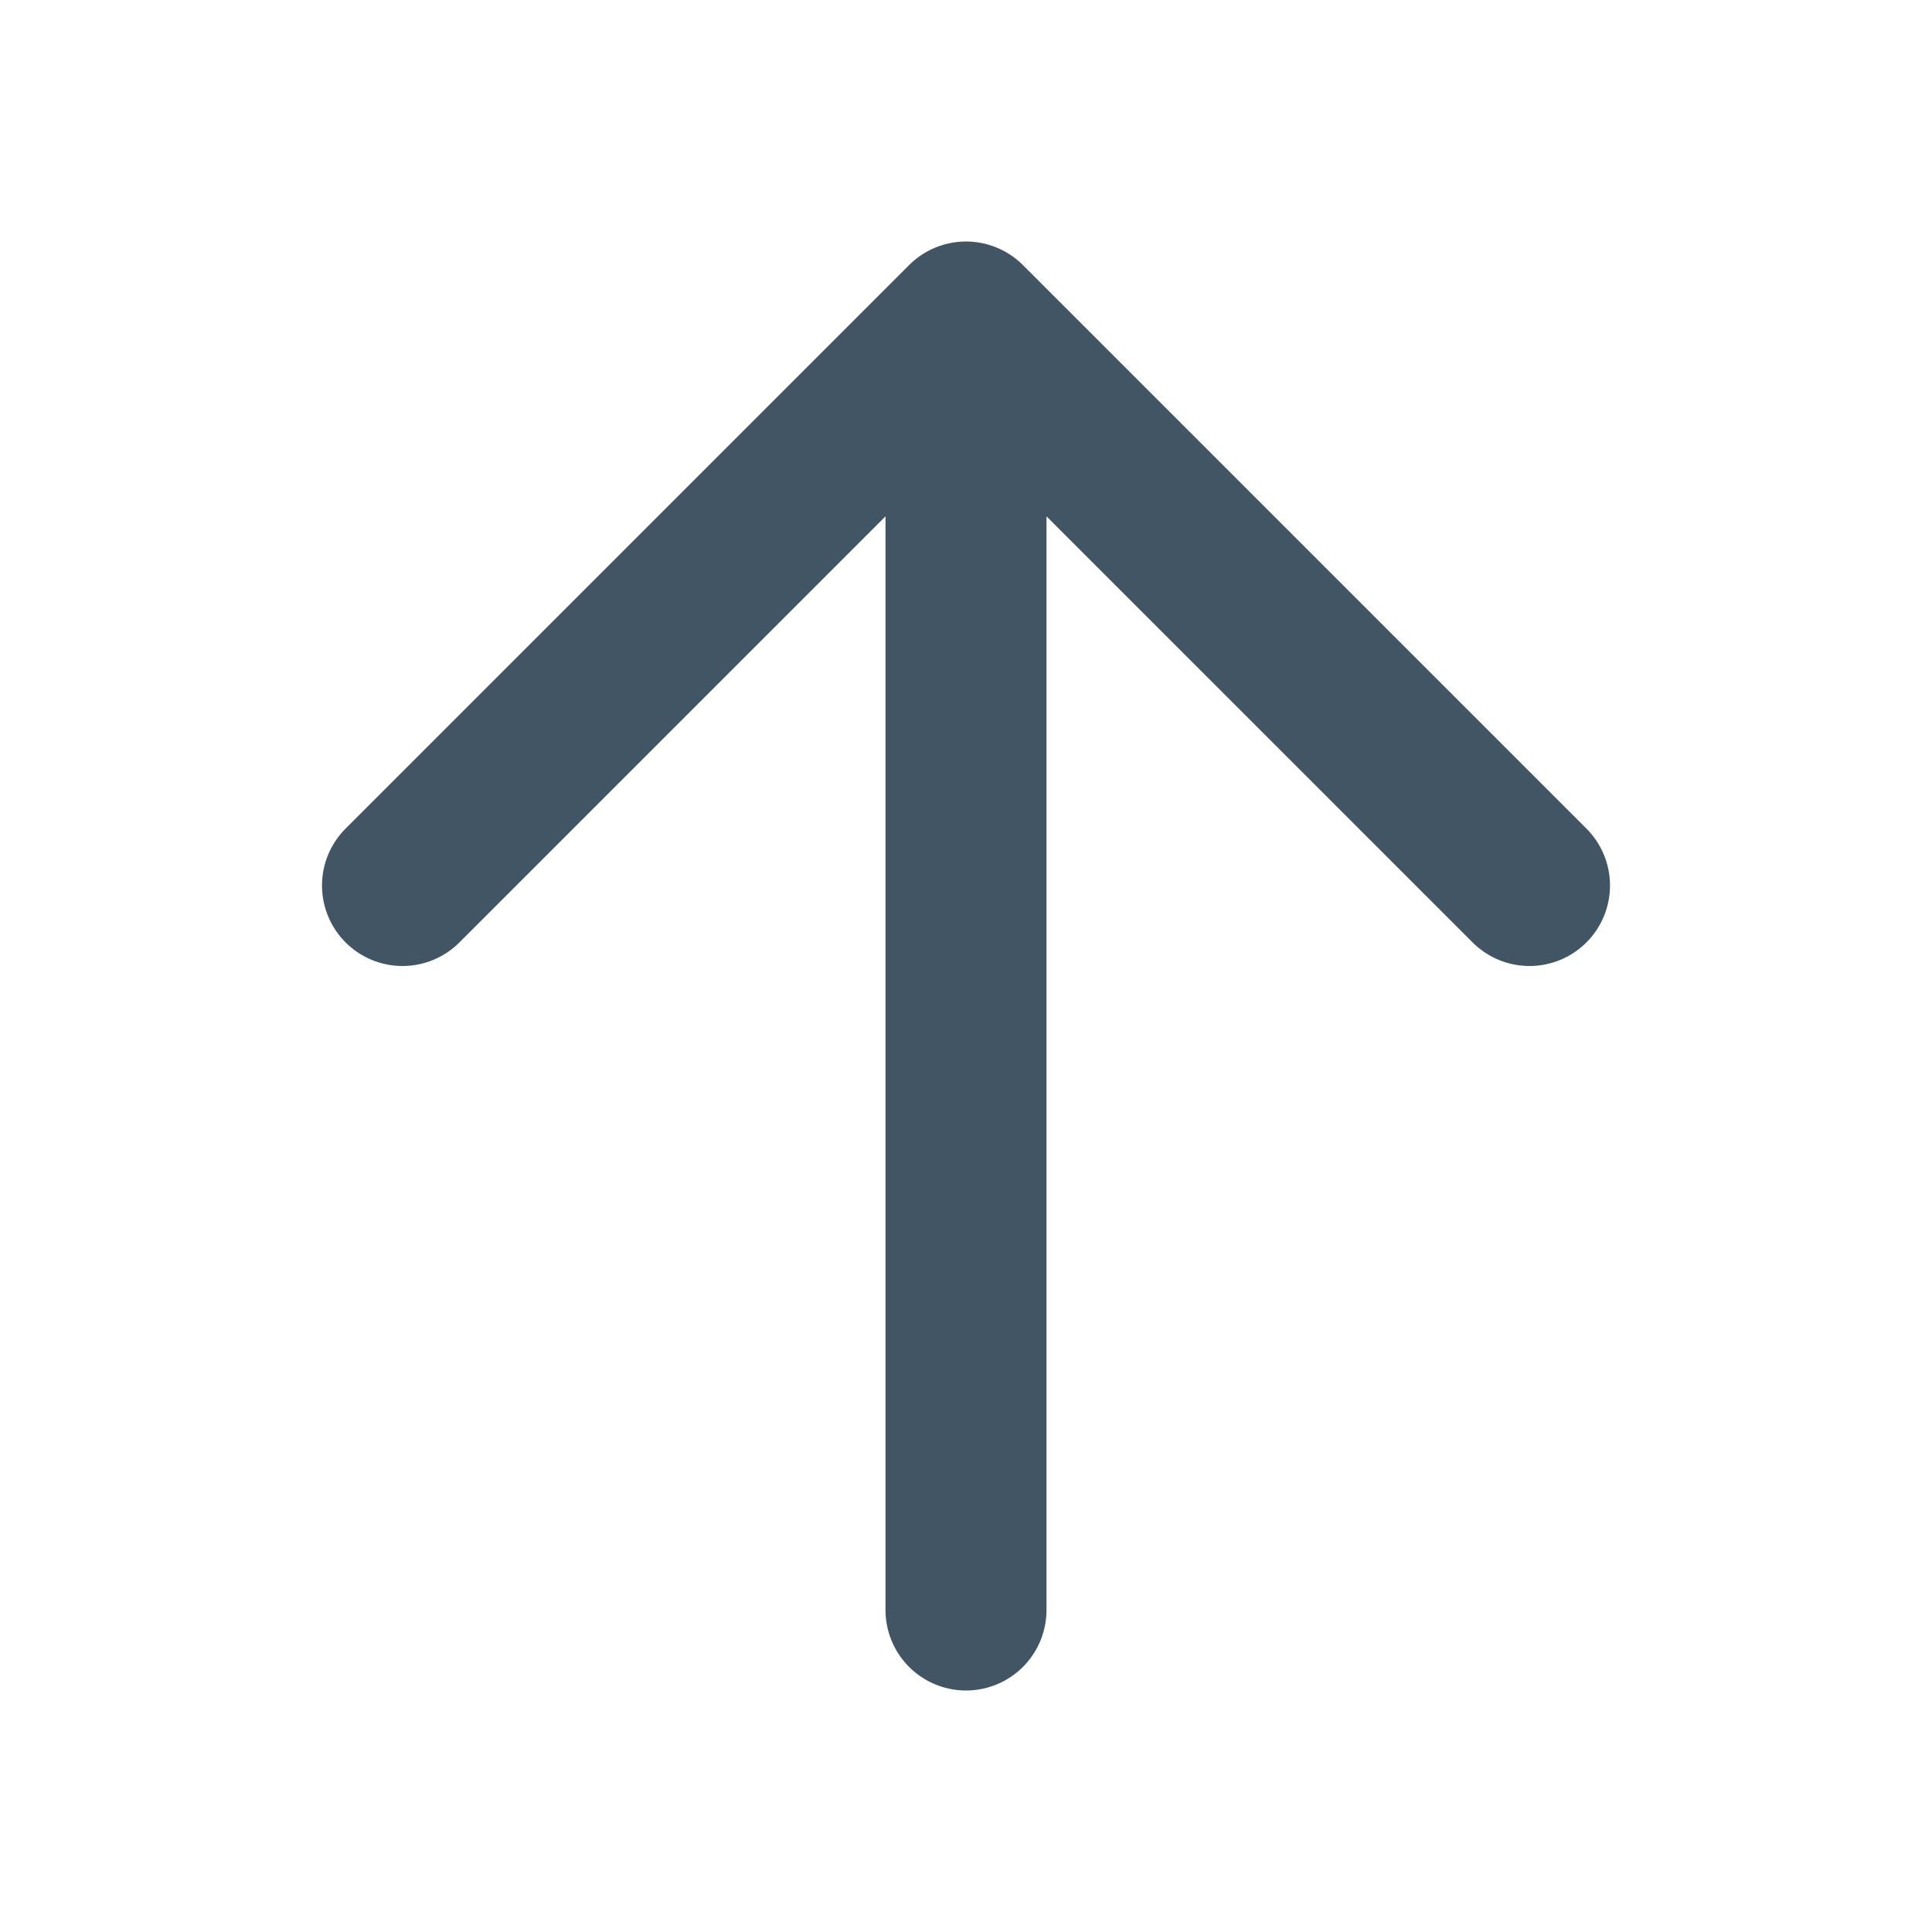
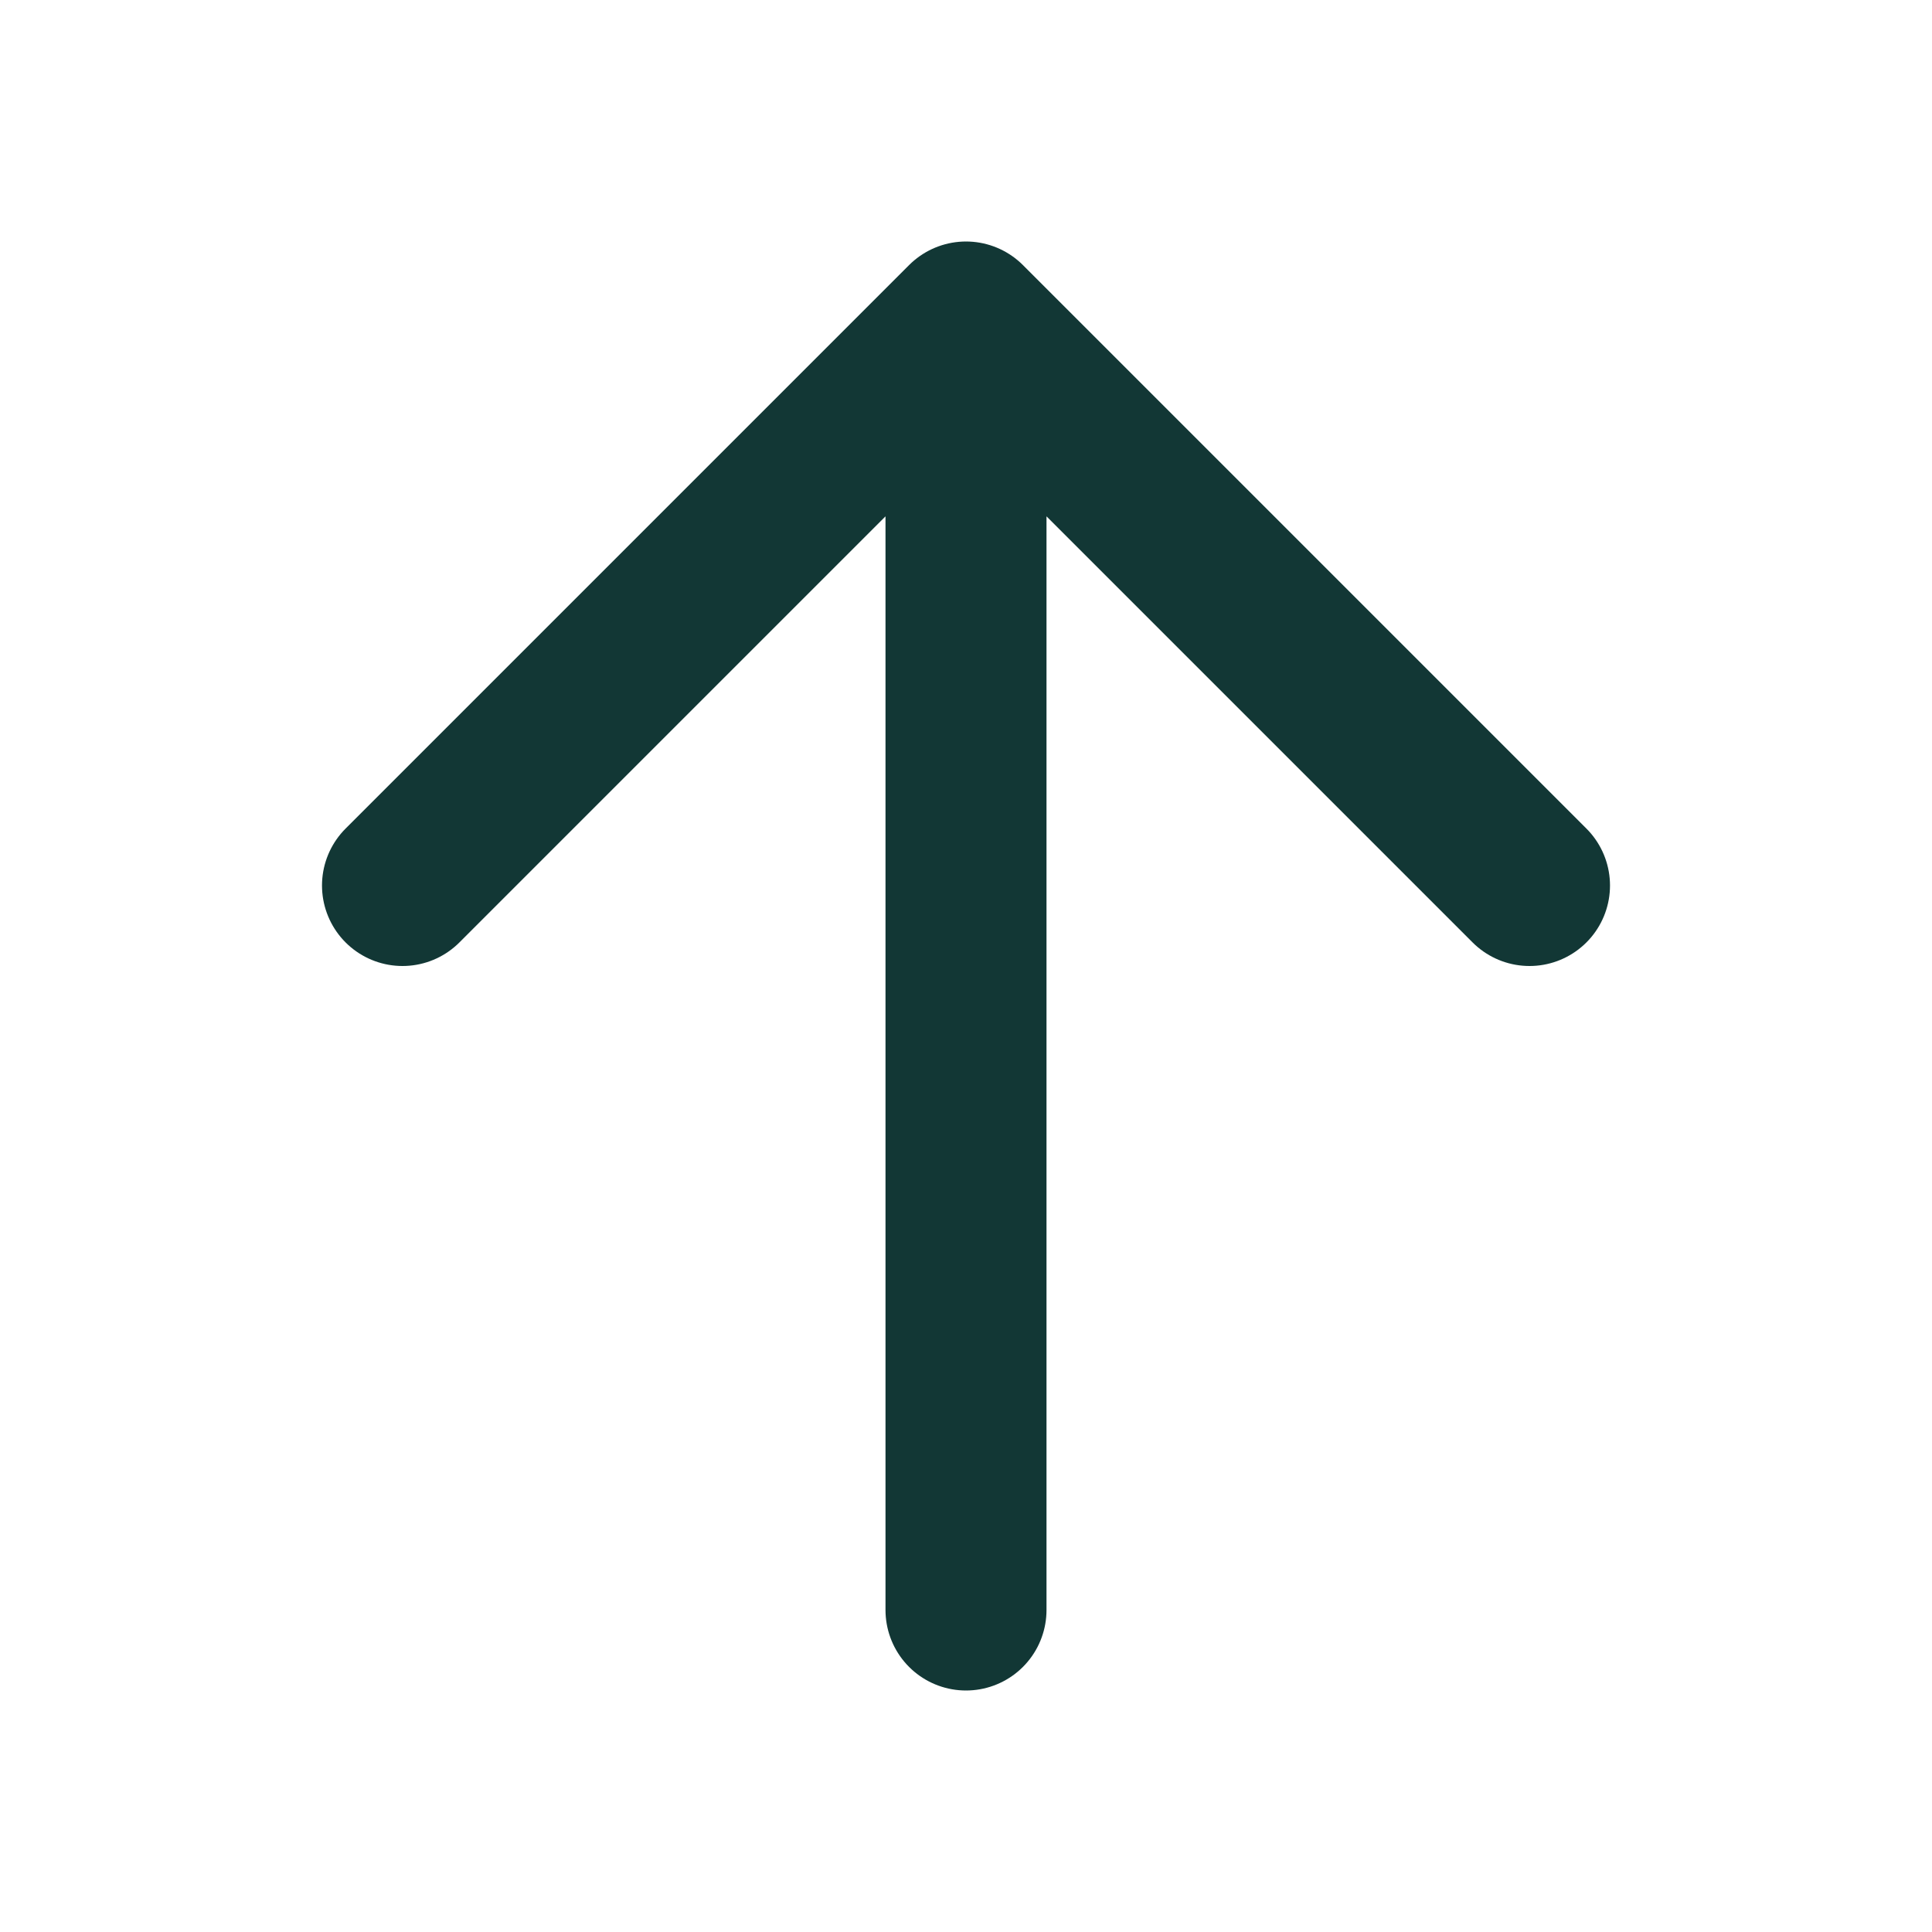
<svg xmlns="http://www.w3.org/2000/svg" width="24" height="24" viewBox="0 0 24 24" fill="none">
-   <path d="M5 11L12 4L19 11M12 20V4V20Z" stroke="#425564" stroke-width="2" stroke-linecap="round" stroke-linejoin="round" />
+   <path d="M5 11L12 4L19 11M12 20V4V20Z" stroke="#123735" stroke-width="2" stroke-linecap="round" stroke-linejoin="round" />
</svg>
